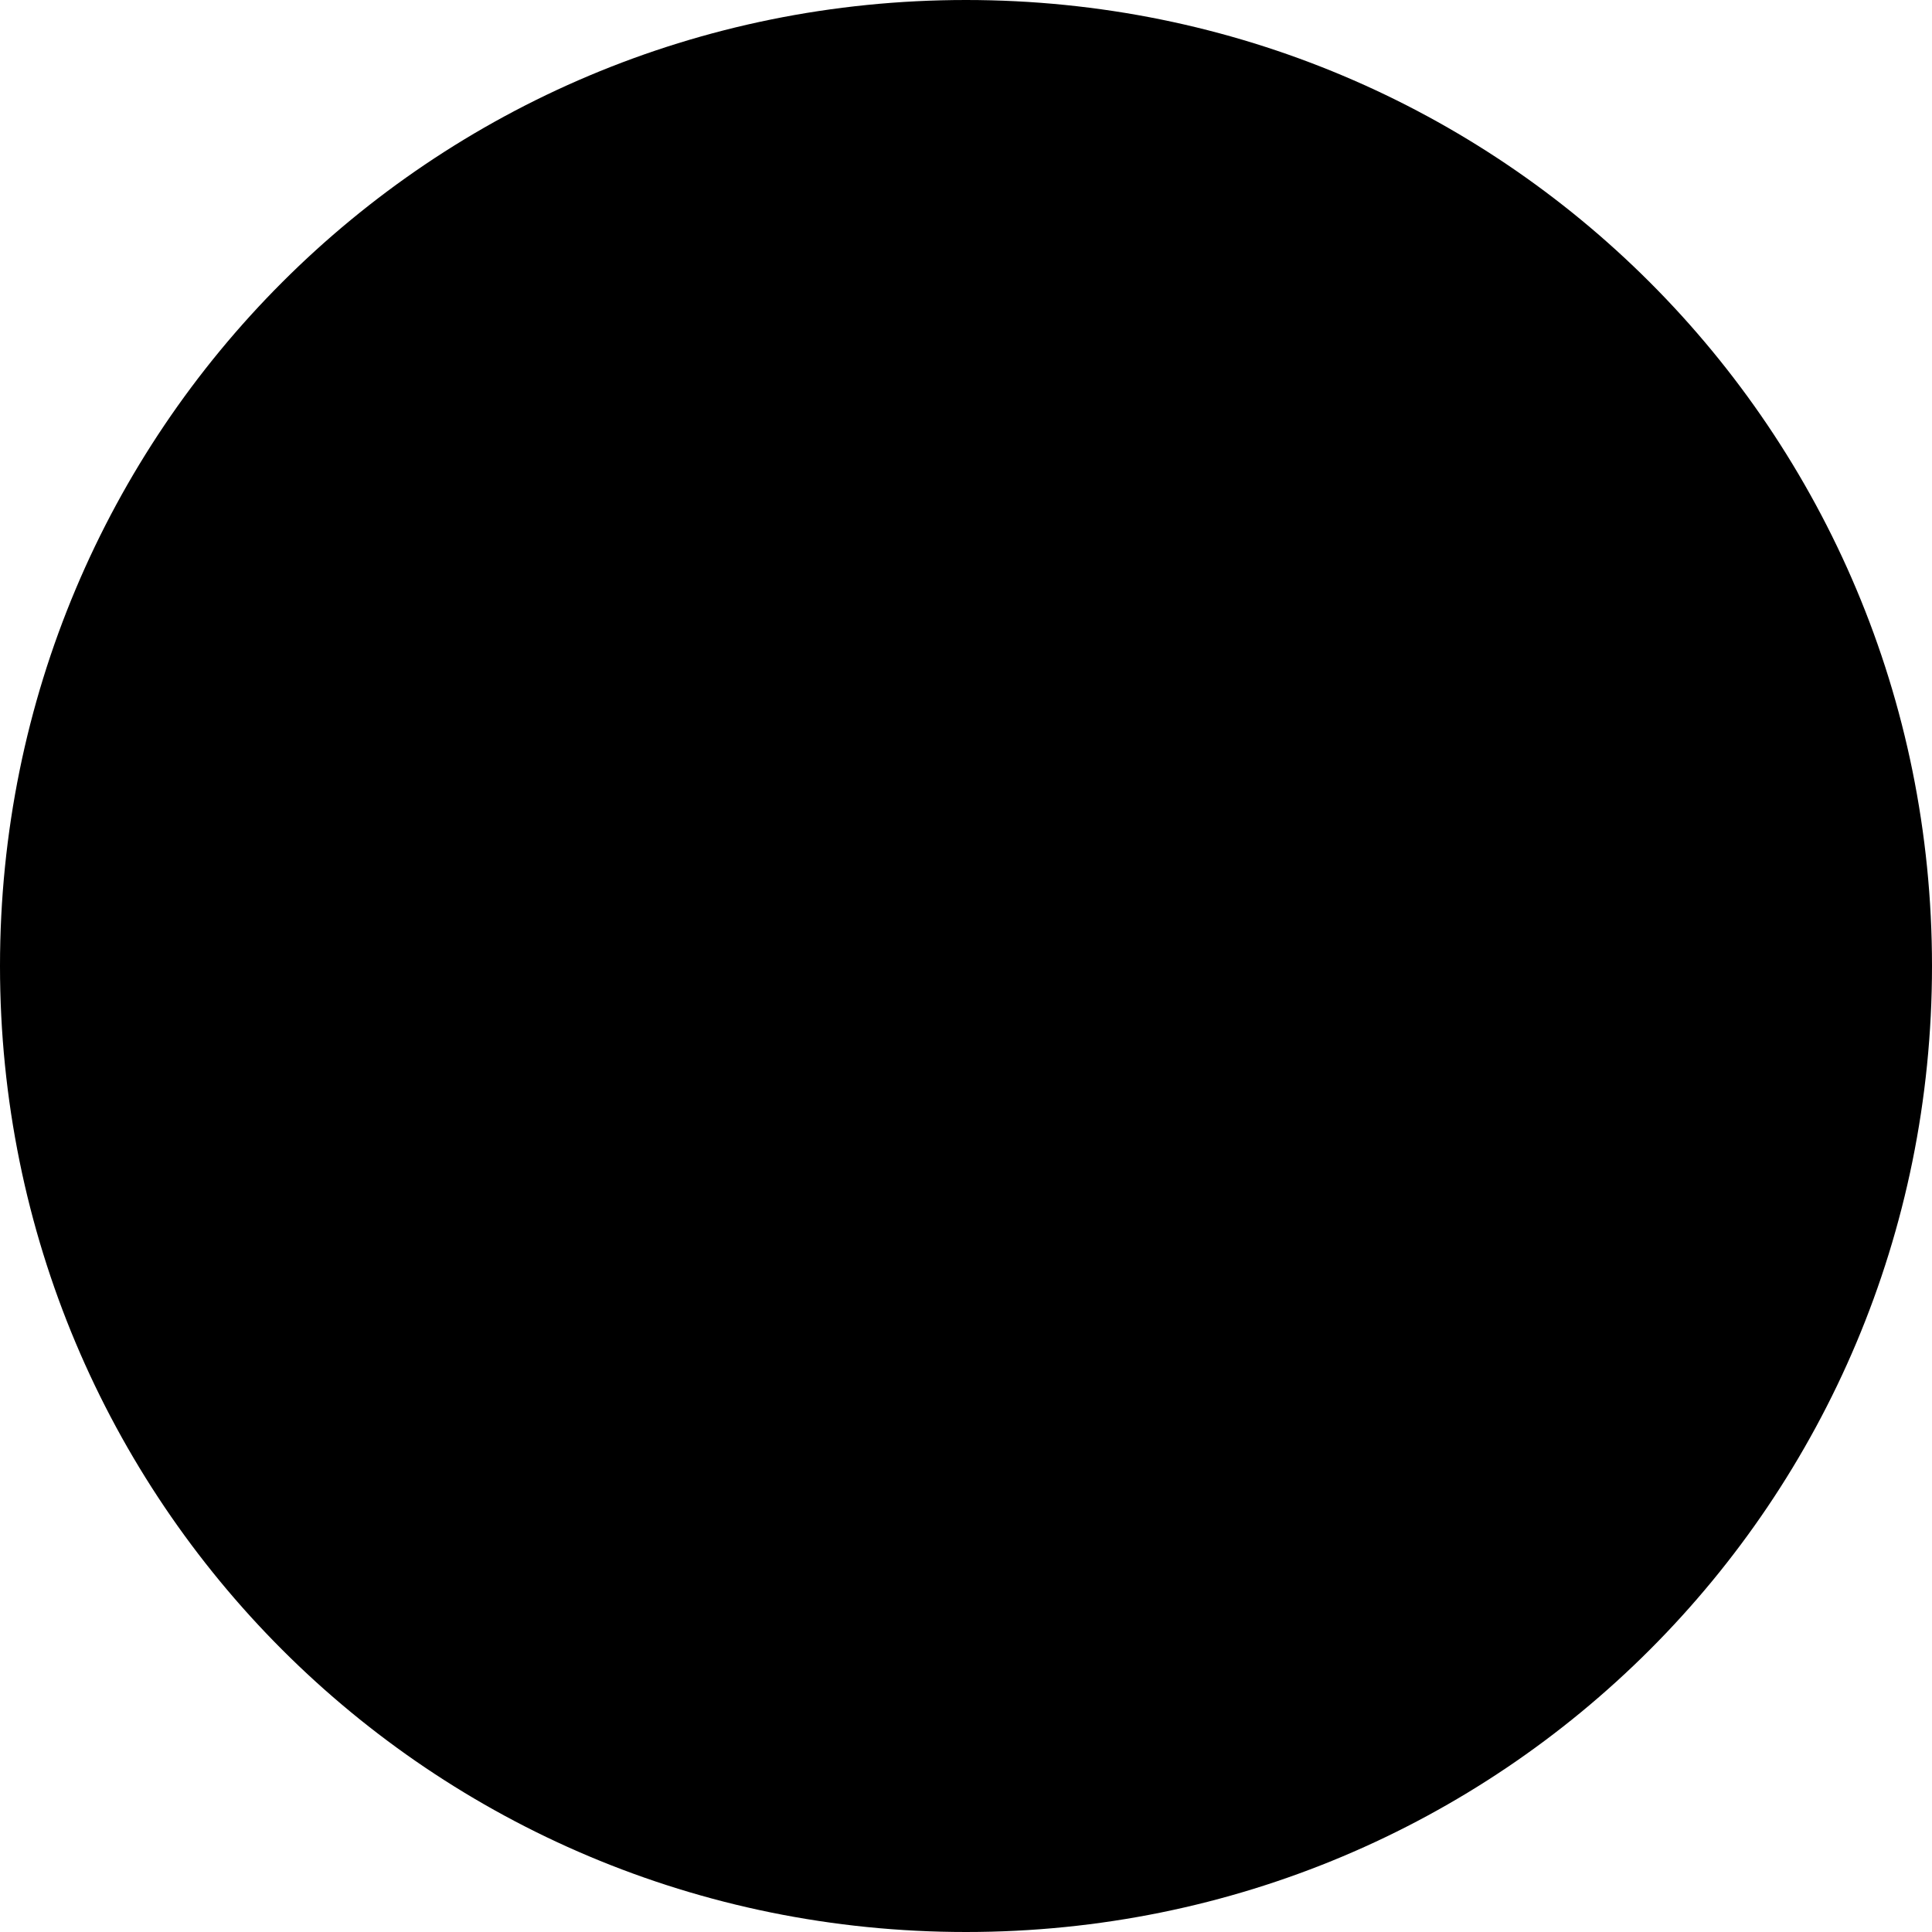
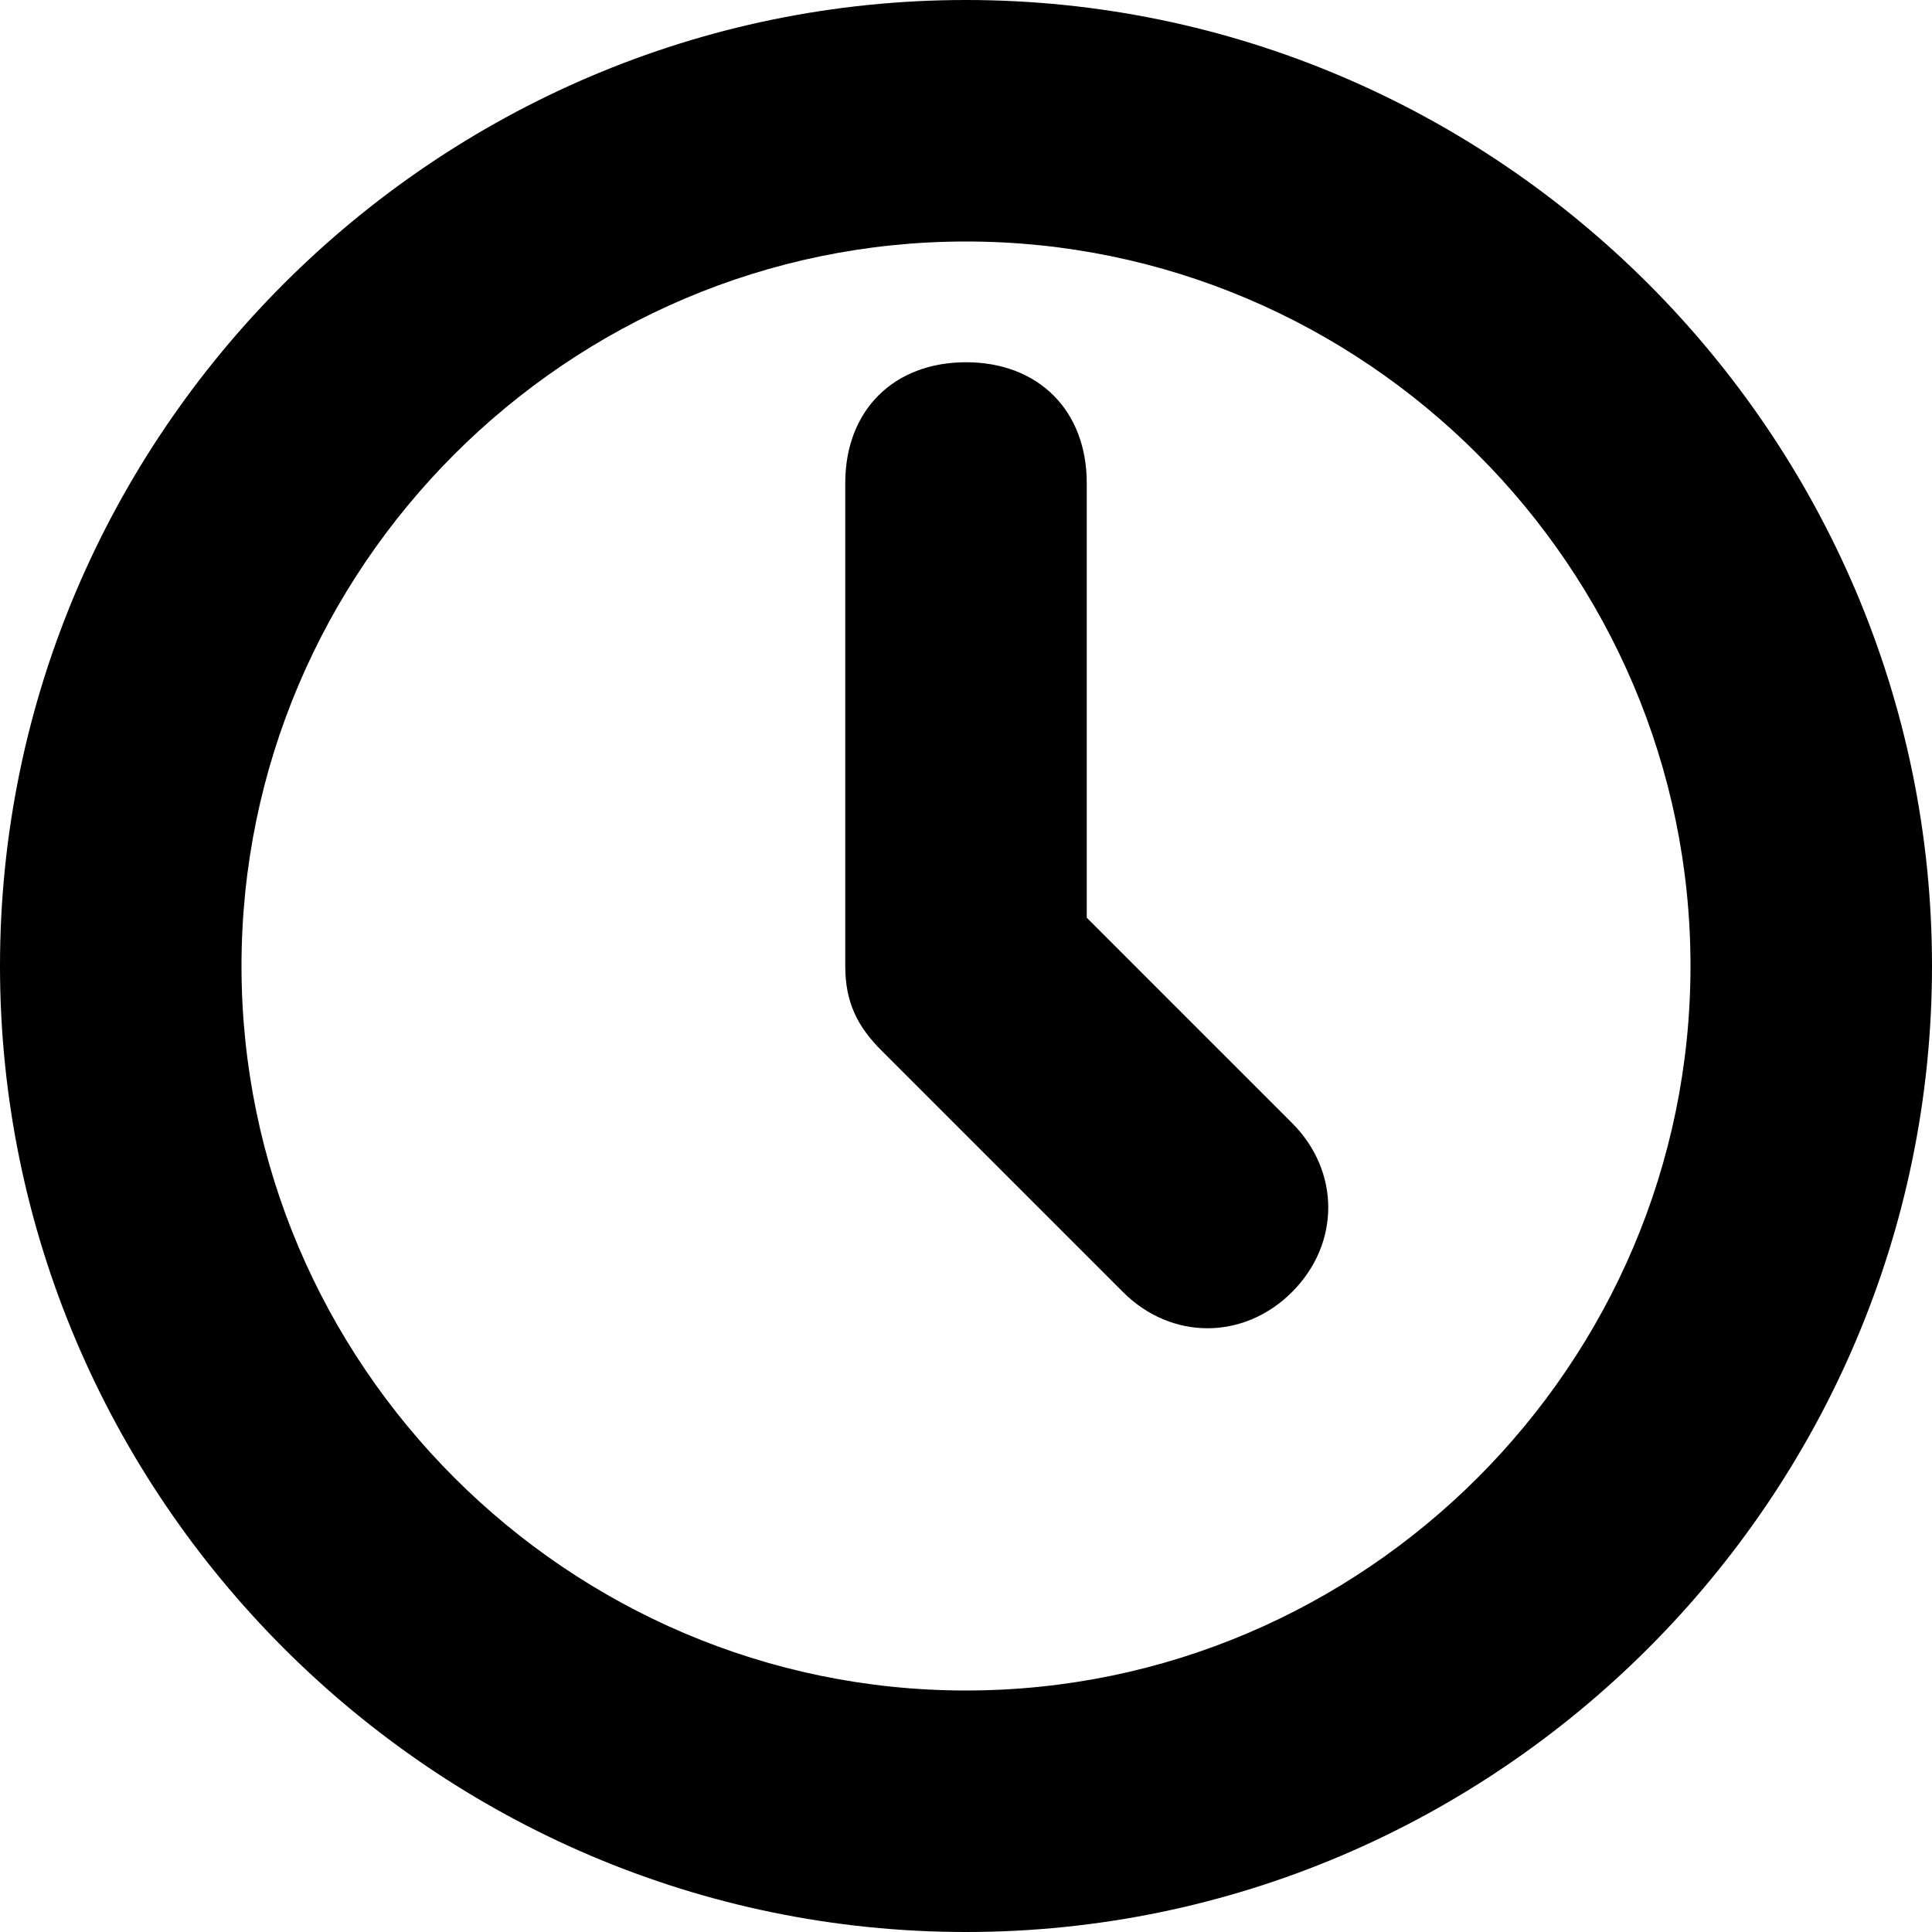
- <svg xmlns="http://www.w3.org/2000/svg" fill="currentColor" viewBox="0 0 16 16" role="img">
-   <path d="m9 4c0-.566-.434-1-1-1s-1 .434-1 1v4c0 .266.102.535.301.699l2 2c.398.402 1.031.402 1.398 0 .367-.398.402-1.031 0-1.398l-1.699-1.699zm0 0" />
-   <path d="m16 8c0 4.434-3.566 8-8 8s-8-3.566-8-8 3.566-8 8-8 8 3.566 8 8zm-2 0c0 3.301-2.699 6-6 6s-6-2.699-6-6 2.699-6 6-6 6 2.699 6 6zm0 0" />
+ <svg xmlns="http://www.w3.org/2000/svg" enable-background="new 0 0 16 16" viewBox="0 0 16 16">
+   <g clip-rule="evenodd" fill-rule="evenodd">
+     <path d="m9 7.6v-3.6c0-.6-.4-1-1-1s-1 .4-1 1v4c0 .3.1.5.3.7l2 2c.4.4 1 .4 1.4 0s.4-1 0-1.4z" />
+     <path d="m8 0c-4.4 0-8 3.6-8 8s3.6 8 8 8 8-3.6 8-8-3.6-8-8-8zm0 14c-3.3 0-6-2.7-6-6s2.7-6 6-6 6 2.7 6 6-2.7 6-6 6z" />
+   </g>
</svg>
